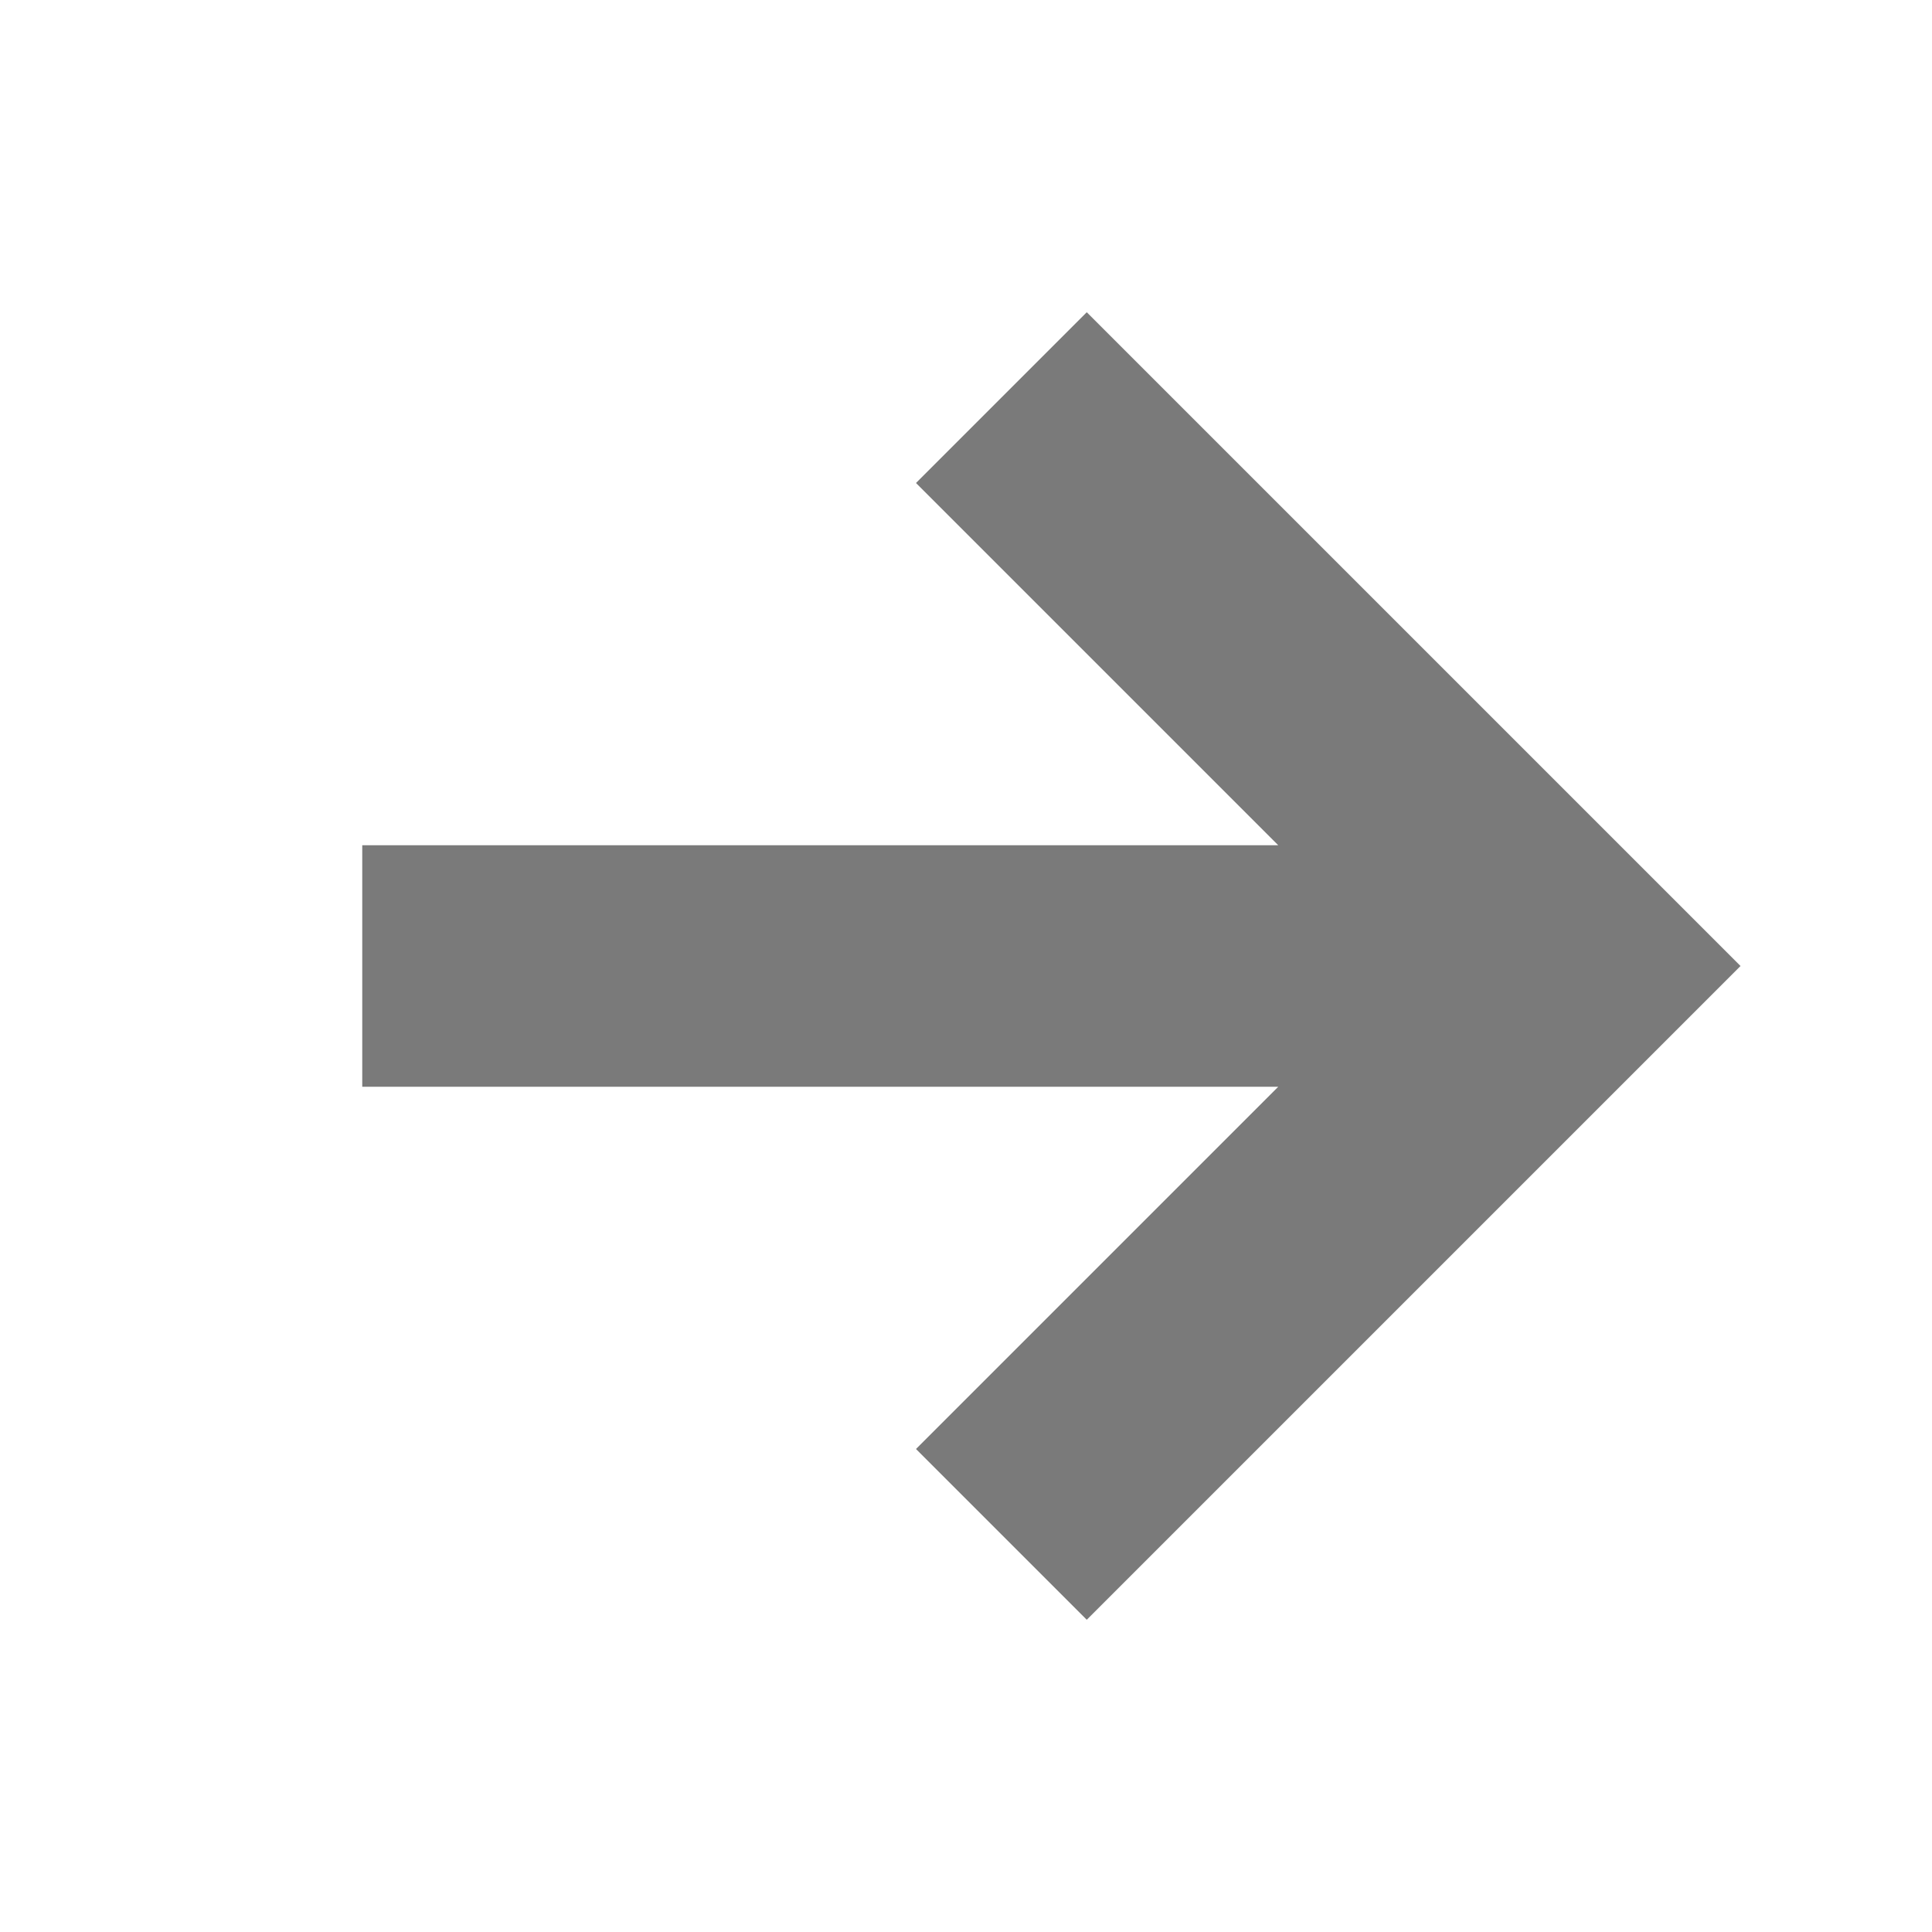
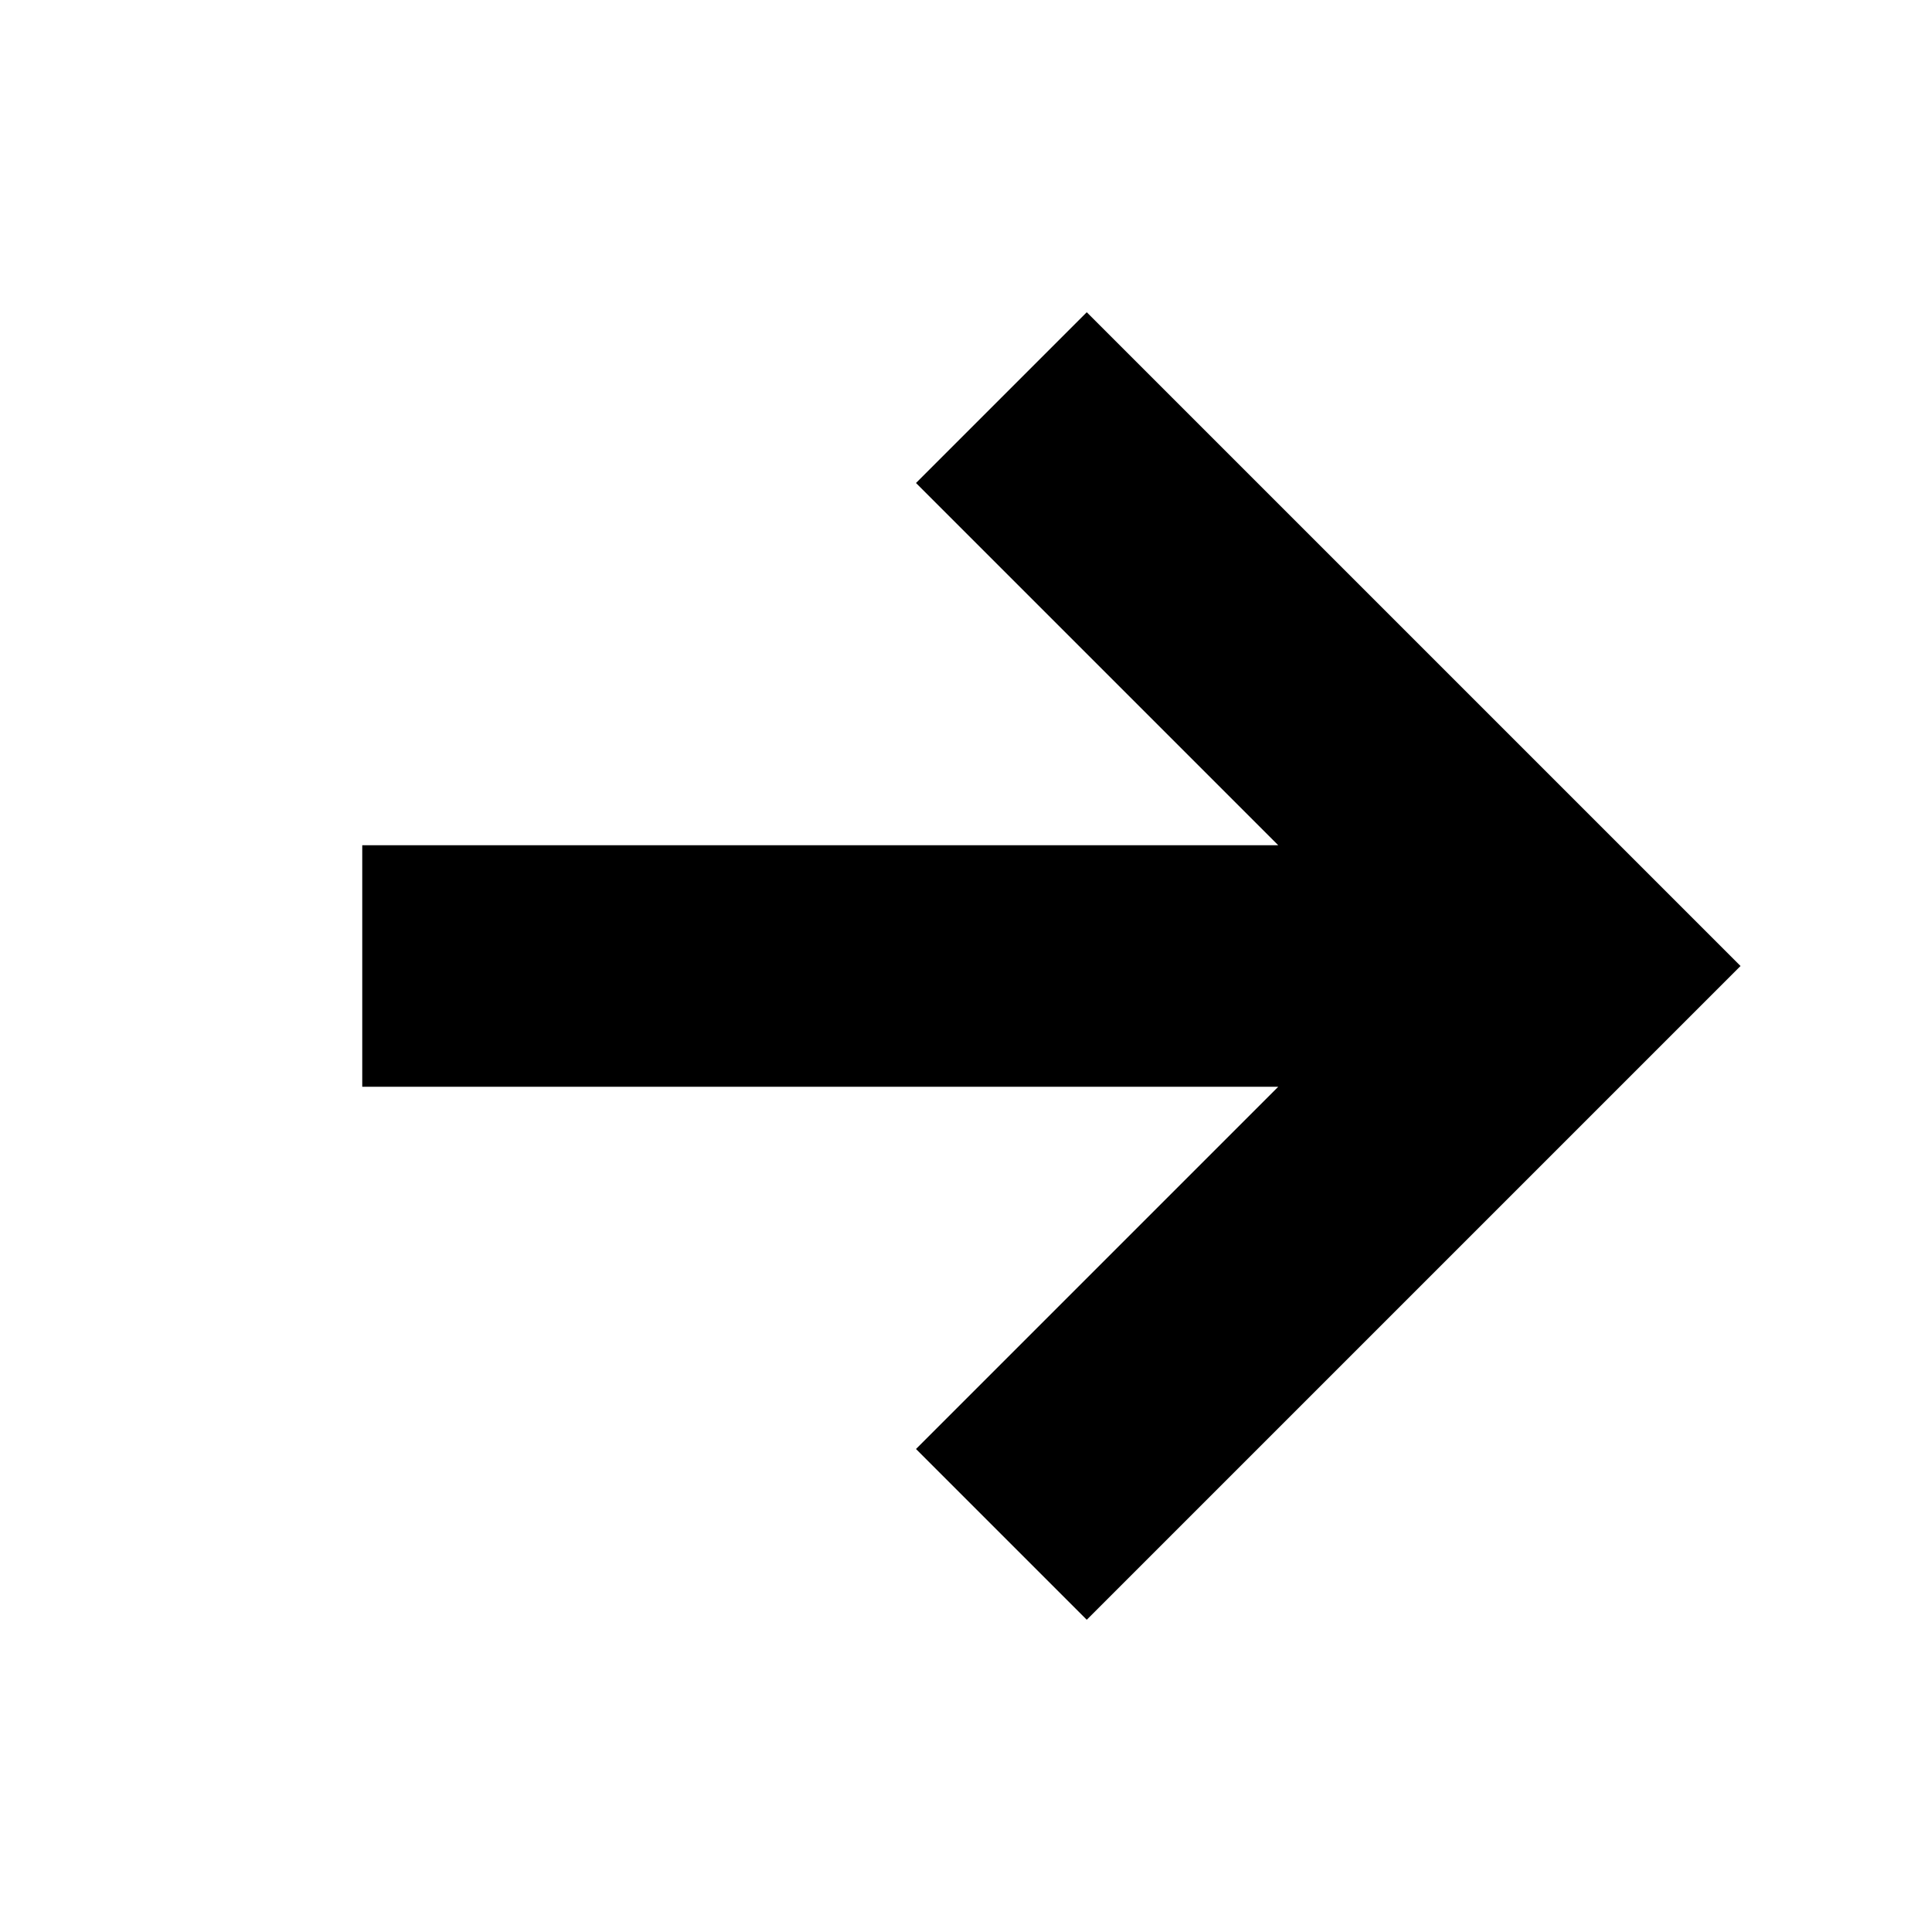
<svg xmlns="http://www.w3.org/2000/svg" width="24" height="24" viewBox="0 0 16 16" aria-hidden="true" focusable="false" class="Icon Icon--arrow-right">
  <g fill-rule="evenodd">
    <rect fill="none" stroke="none" x="0" y="0" width="24" height="24" />
-     <path fill="none" stroke="#7a7a7a" stroke-linecap="square" stroke-linejoin="miter" stroke-width="2" d="M9 4l4 4-4 4m3-4H3h9z" />
+     <path fill="none" stroke="currentColor" stroke-linecap="square" stroke-linejoin="miter" stroke-width="2" d="M9 4l4 4-4 4m3-4H3h9z" />
  </g>
</svg>
